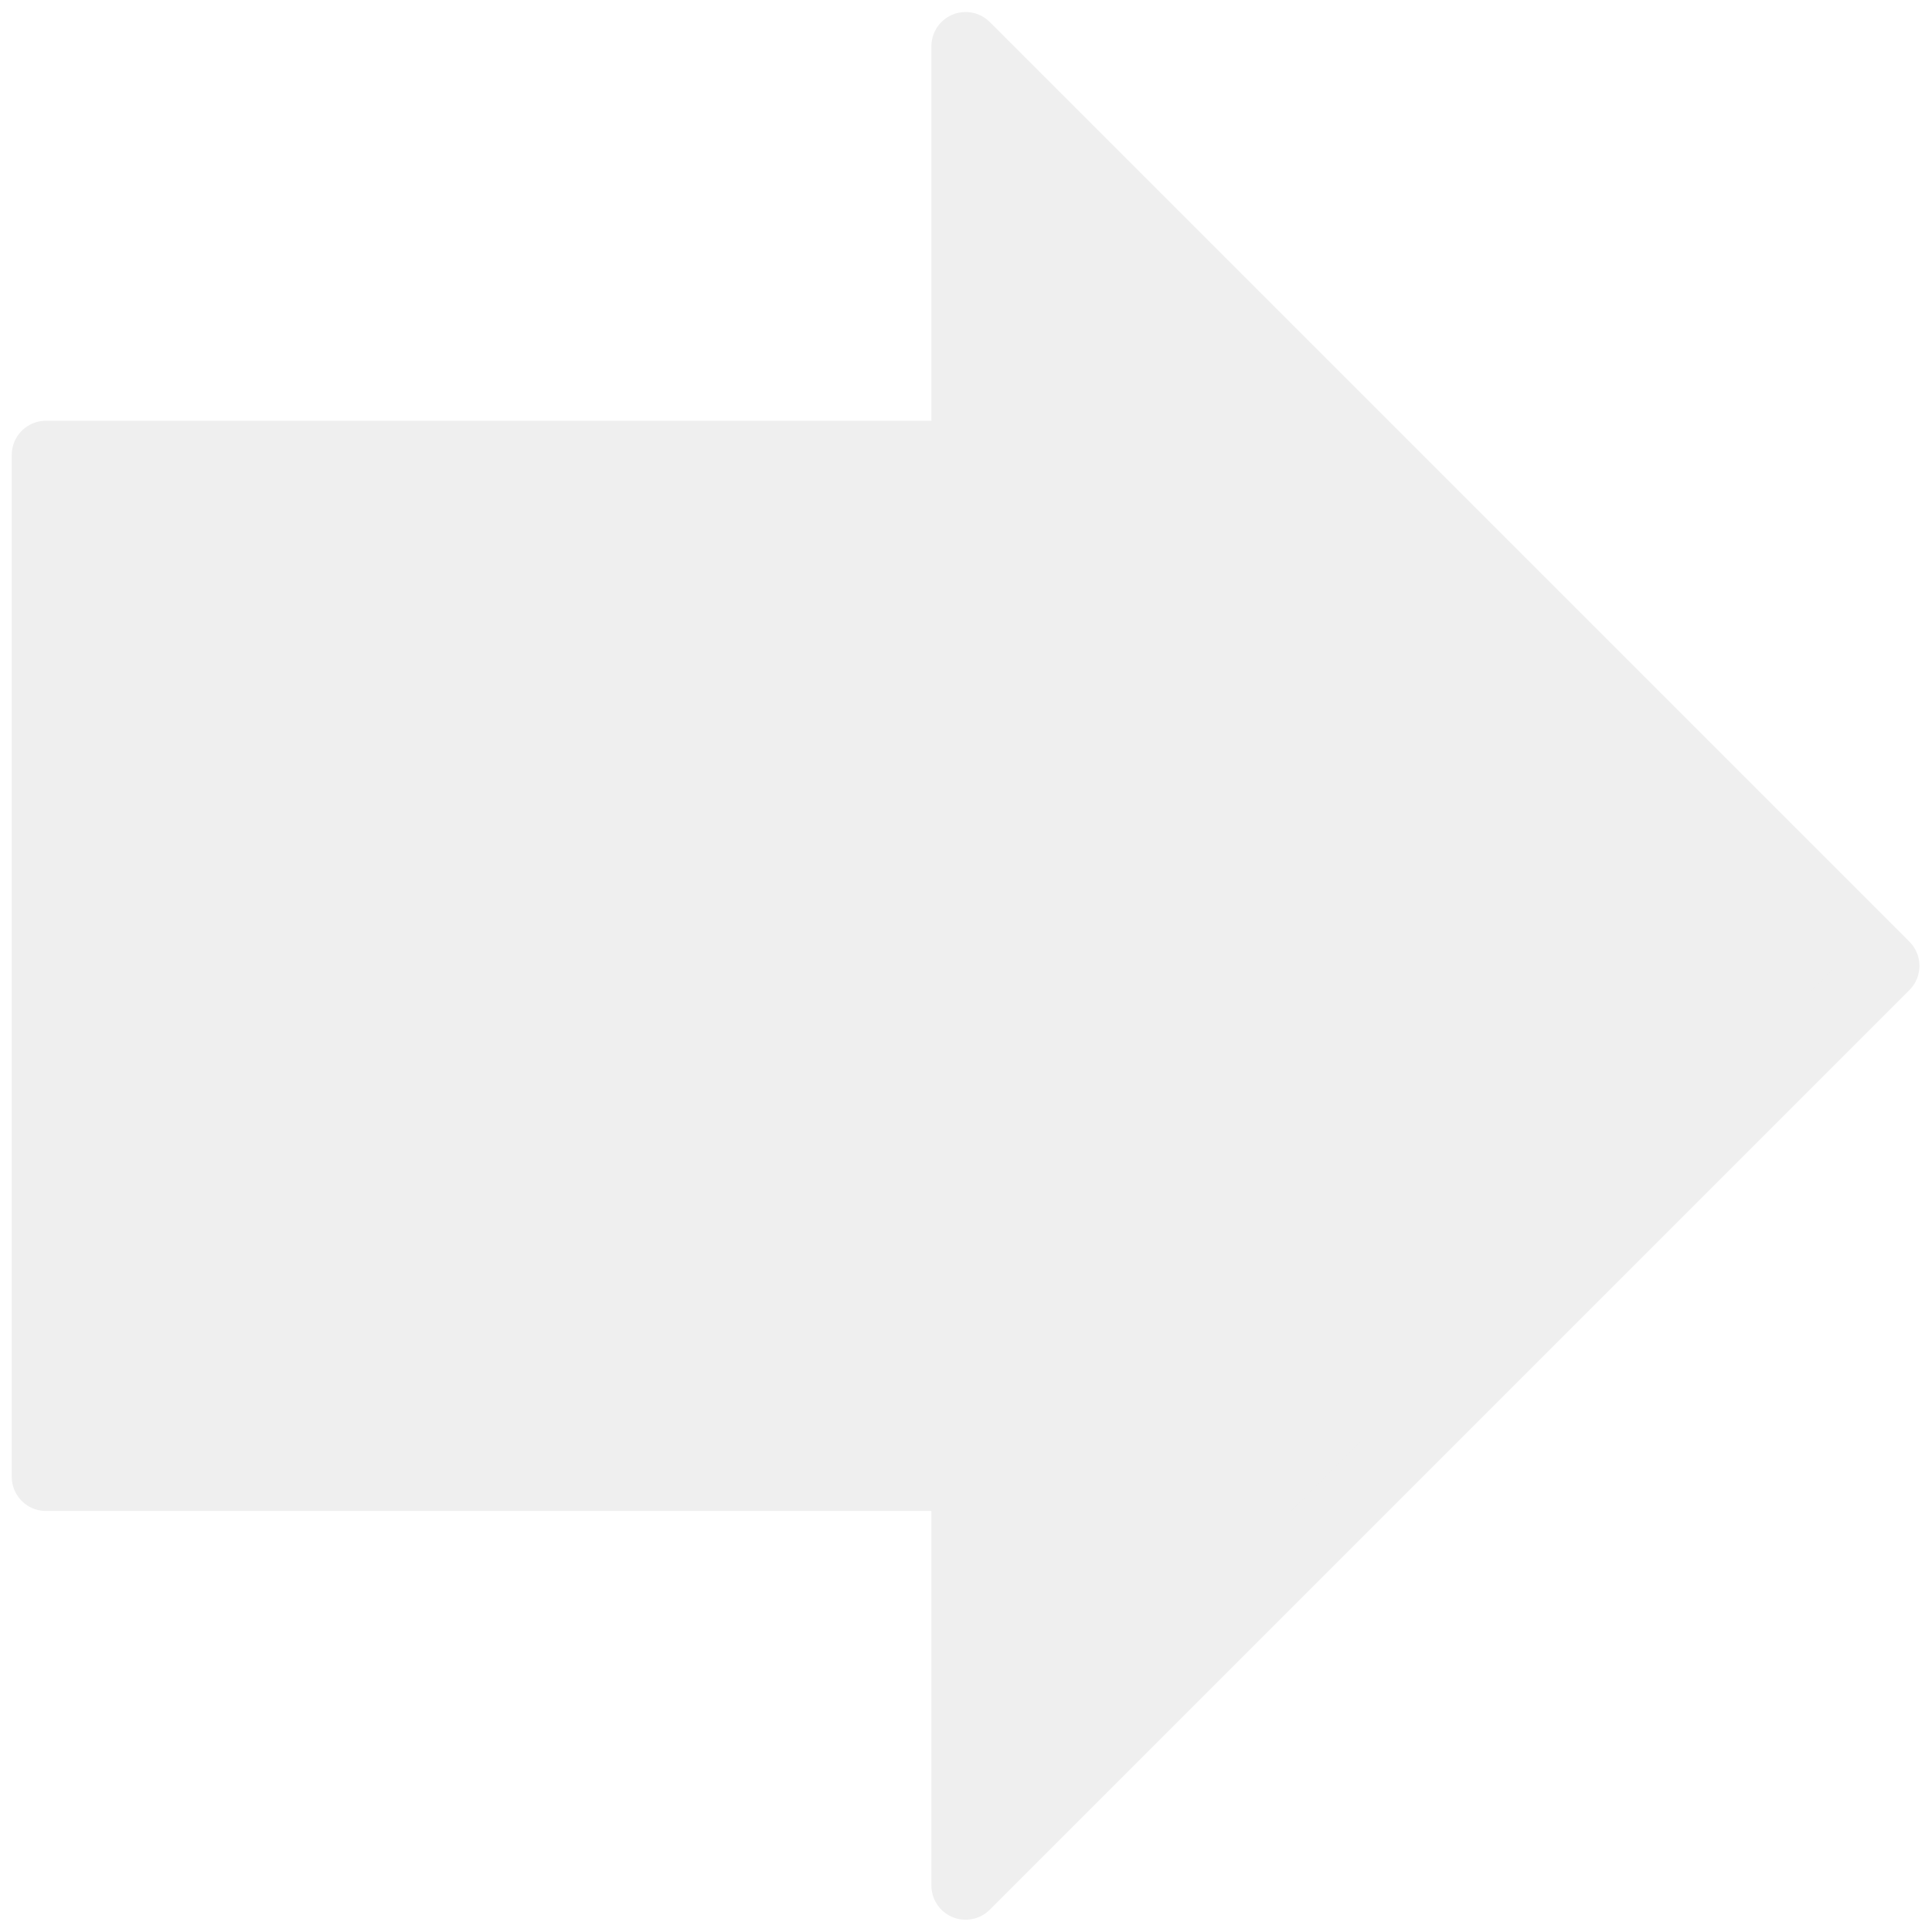
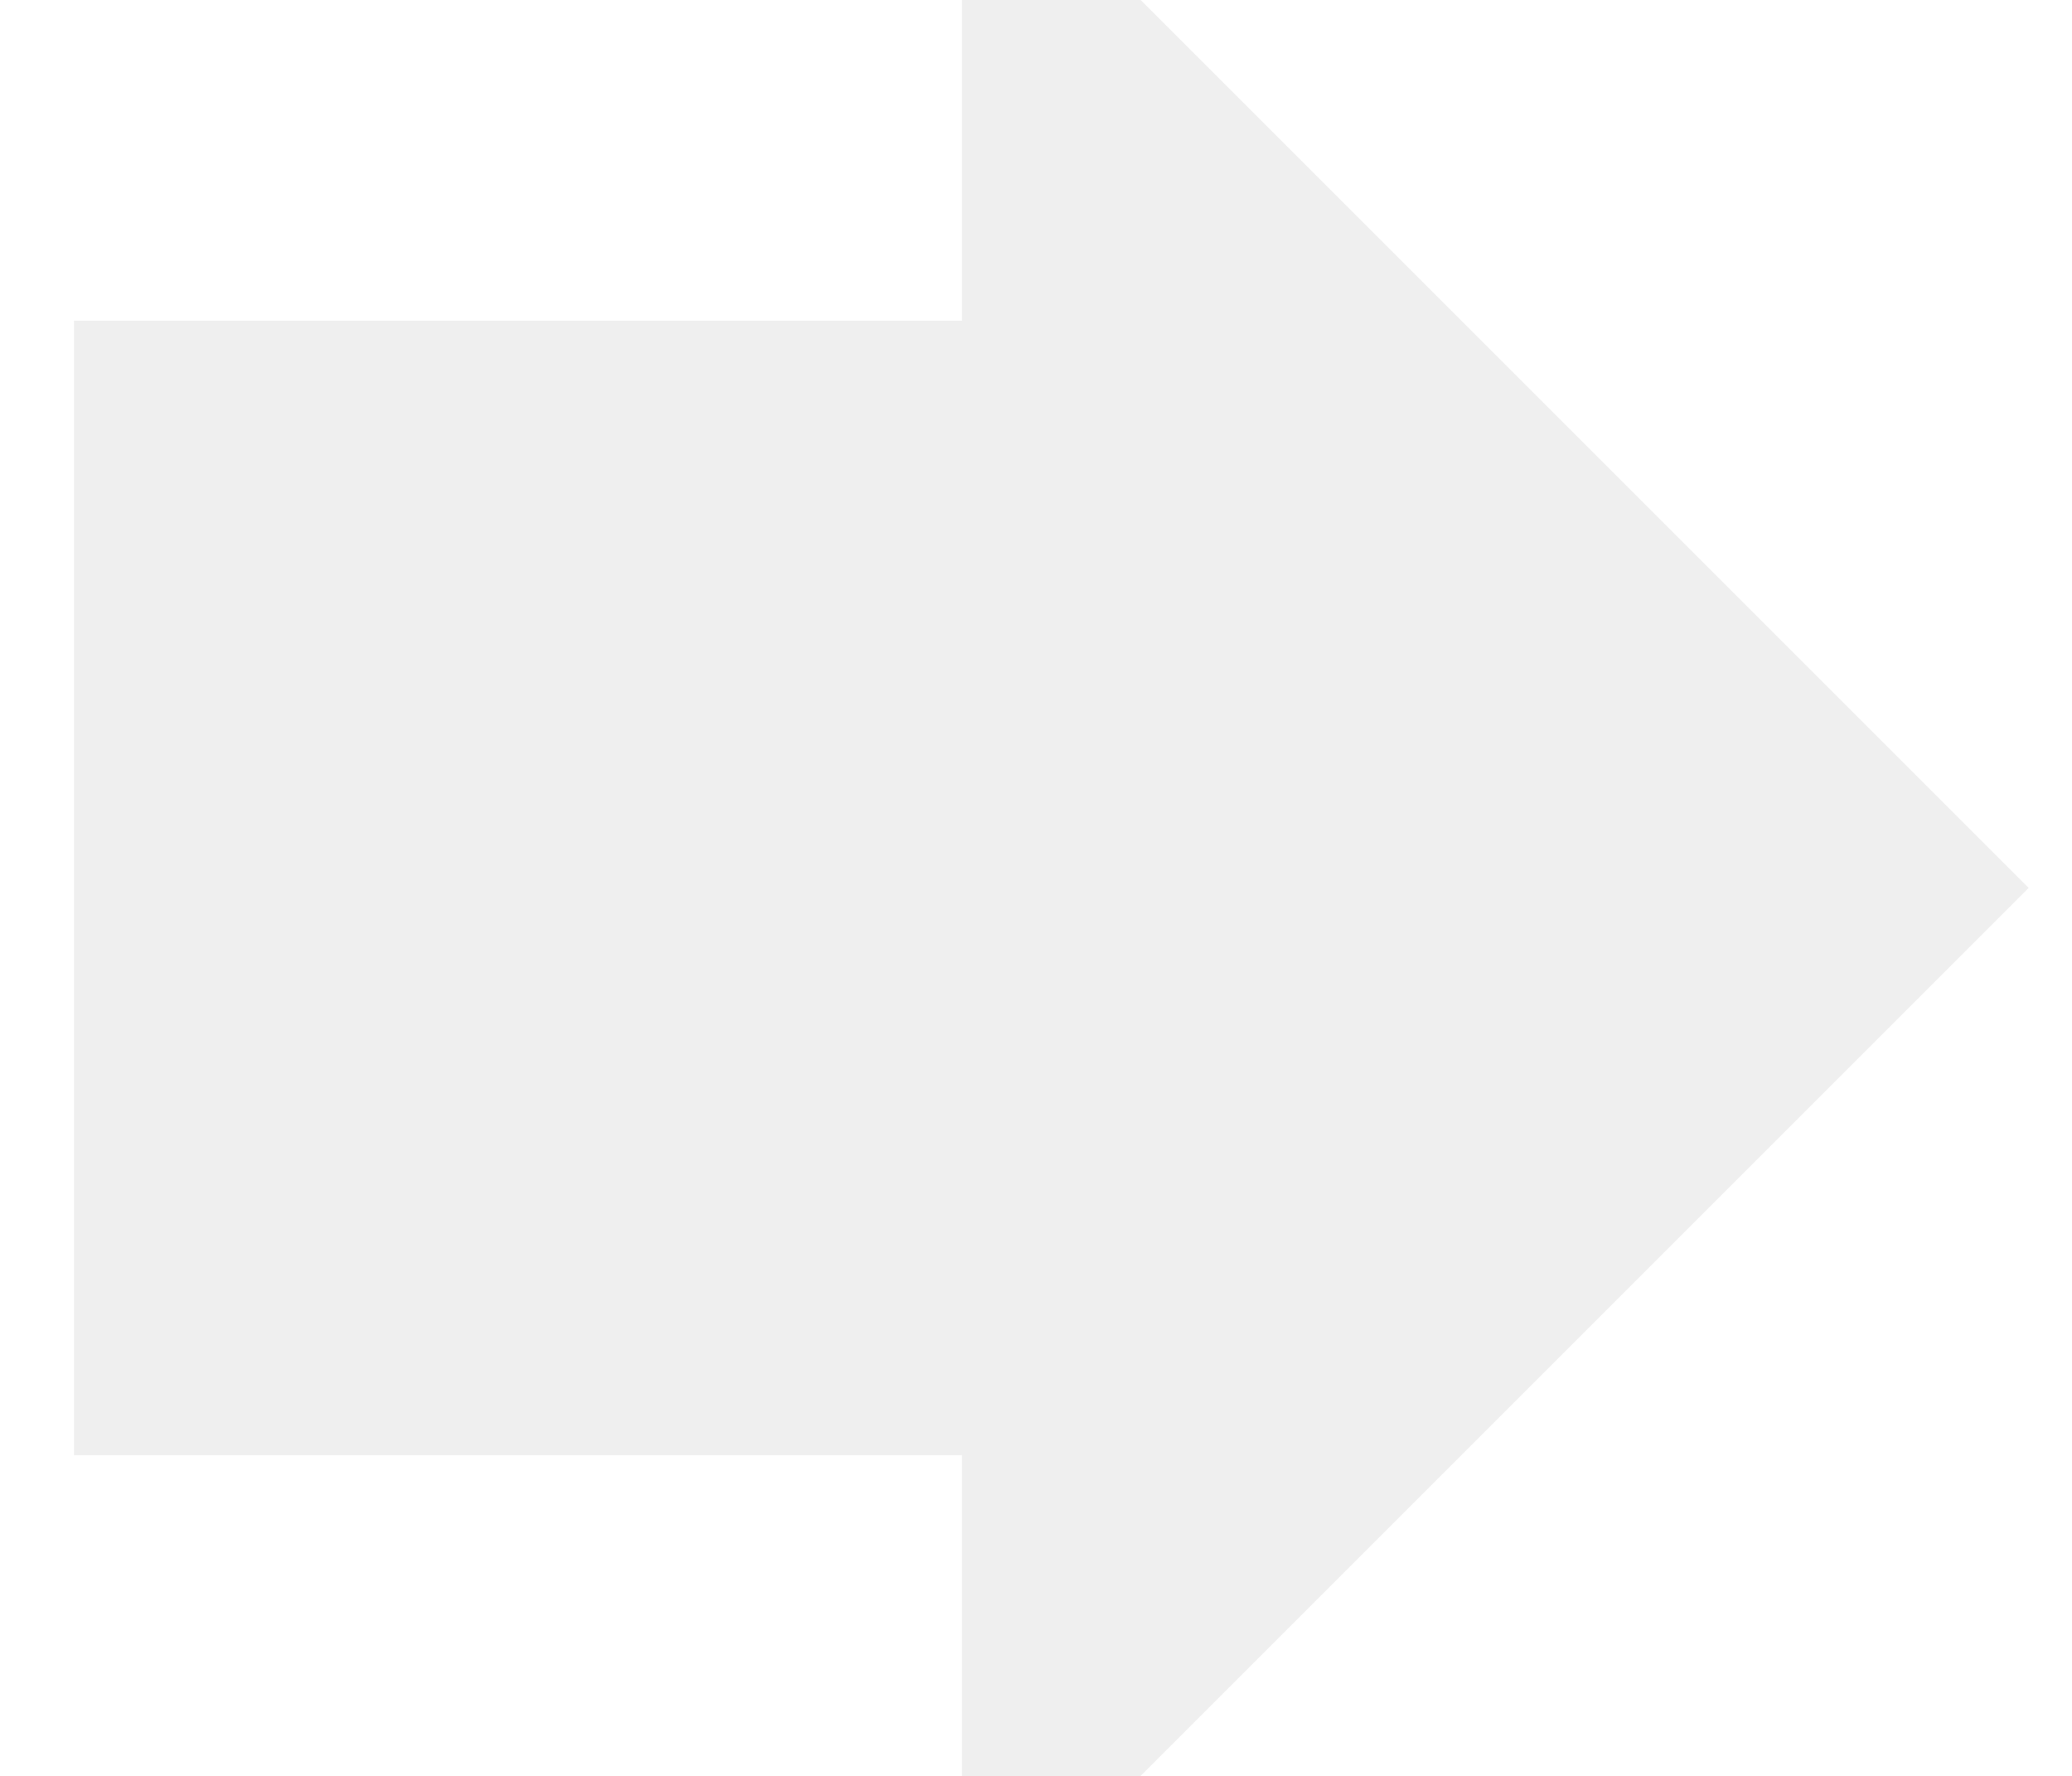
- <svg xmlns="http://www.w3.org/2000/svg" width="113px" height="113px" viewBox="0 0 113 113" version="1.1">
-   <defs />
-   <g id="Page-1" stroke="none" stroke-width="1" fill="none" fill-rule="evenodd" stroke-linecap="round" stroke-linejoin="round">
-     <g id="Start-All-Icon" transform="translate(-77, -73)" fill="#EFEFEF" stroke="#EFEFEF" stroke-width="4">
-       <g id="Resume-Task-Icon" transform="translate(79.6875, 75.70312)">
-         <path d="M53.789,23.906 L53.789,0 L107.578,53.789 L53.789,107.578 L53.789,83.672 L0,83.672 L0,23.906 L53.789,23.906 Z" id="Combined-Shape" />
-       </g>
+ <svg xmlns="http://www.w3.org/2000/svg" width="14px" height="12px" viewBox="0 0 14 12" version="1.1">
+   <g id="Page-1" stroke="none" stroke-width="1" fill="none" fill-rule="evenodd">
+     <g id="start" transform="translate(1, 0)" fill="#EFEFEF" stroke="#EFEFEF">
+       <polygon id="Combined-Shape" points="6 2.667 6 0 12 6 6 12 6 9.333 0 9.333 0 2.667" />
    </g>
  </g>
</svg>
